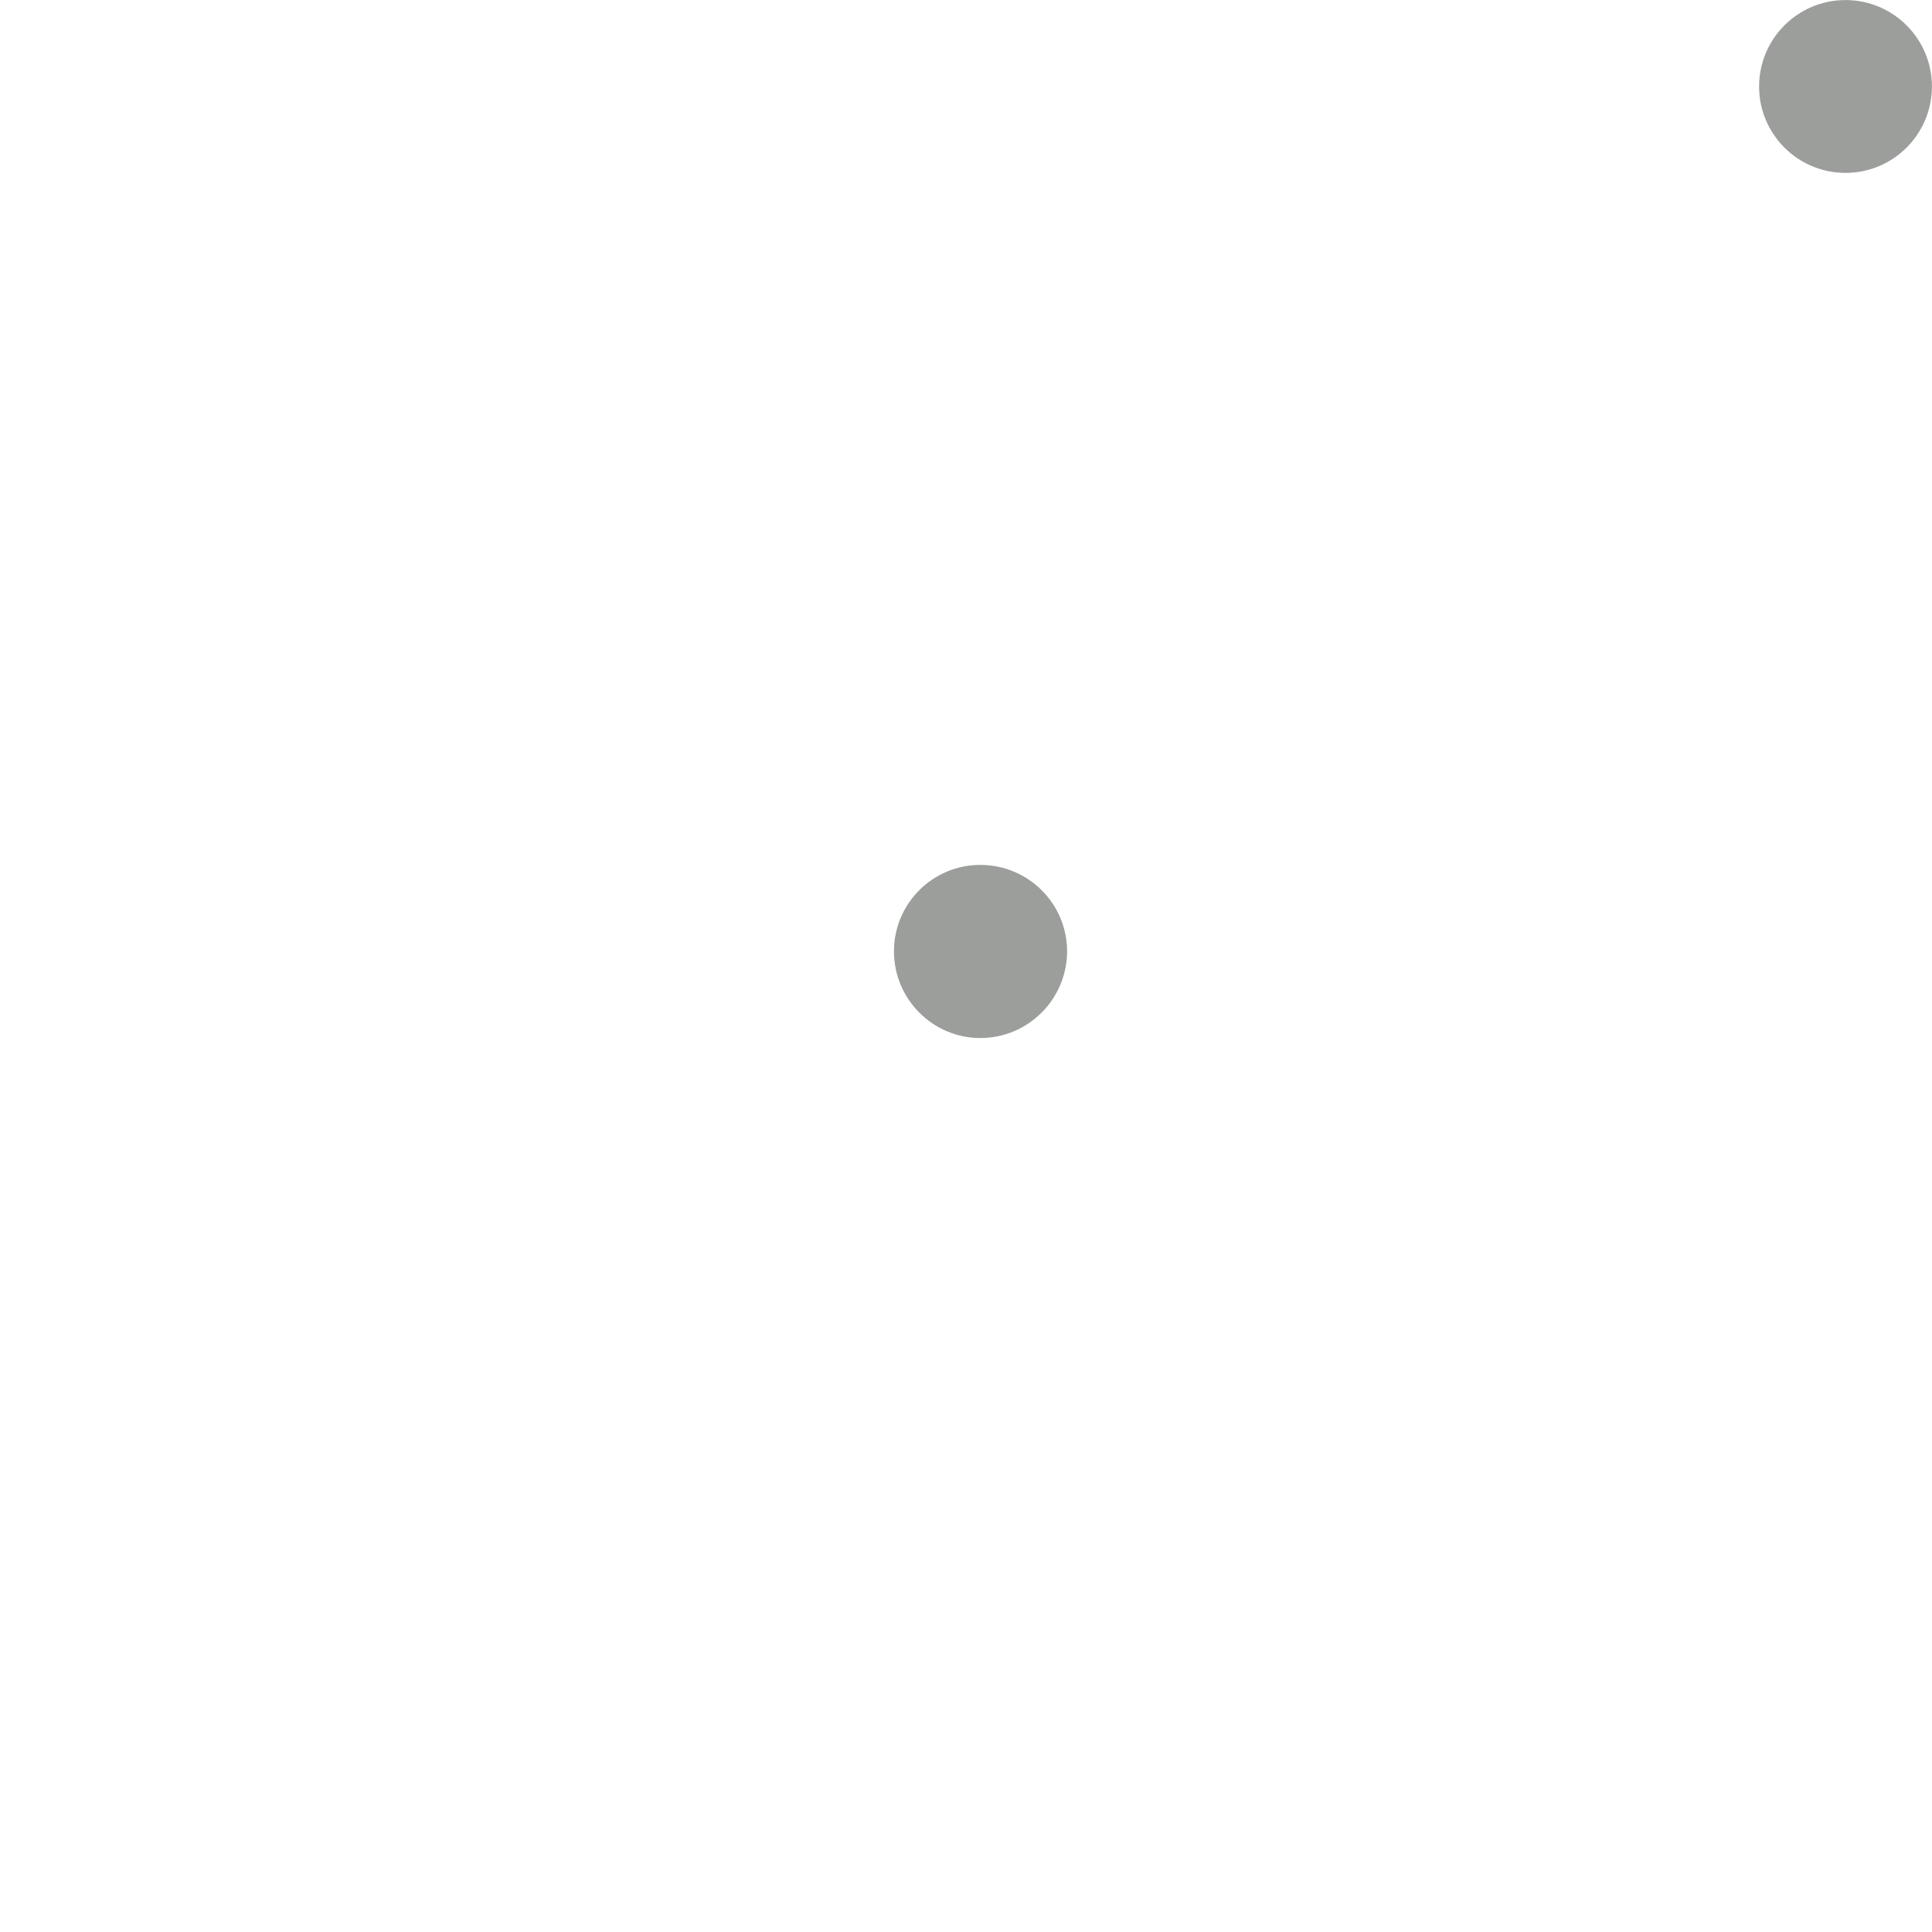
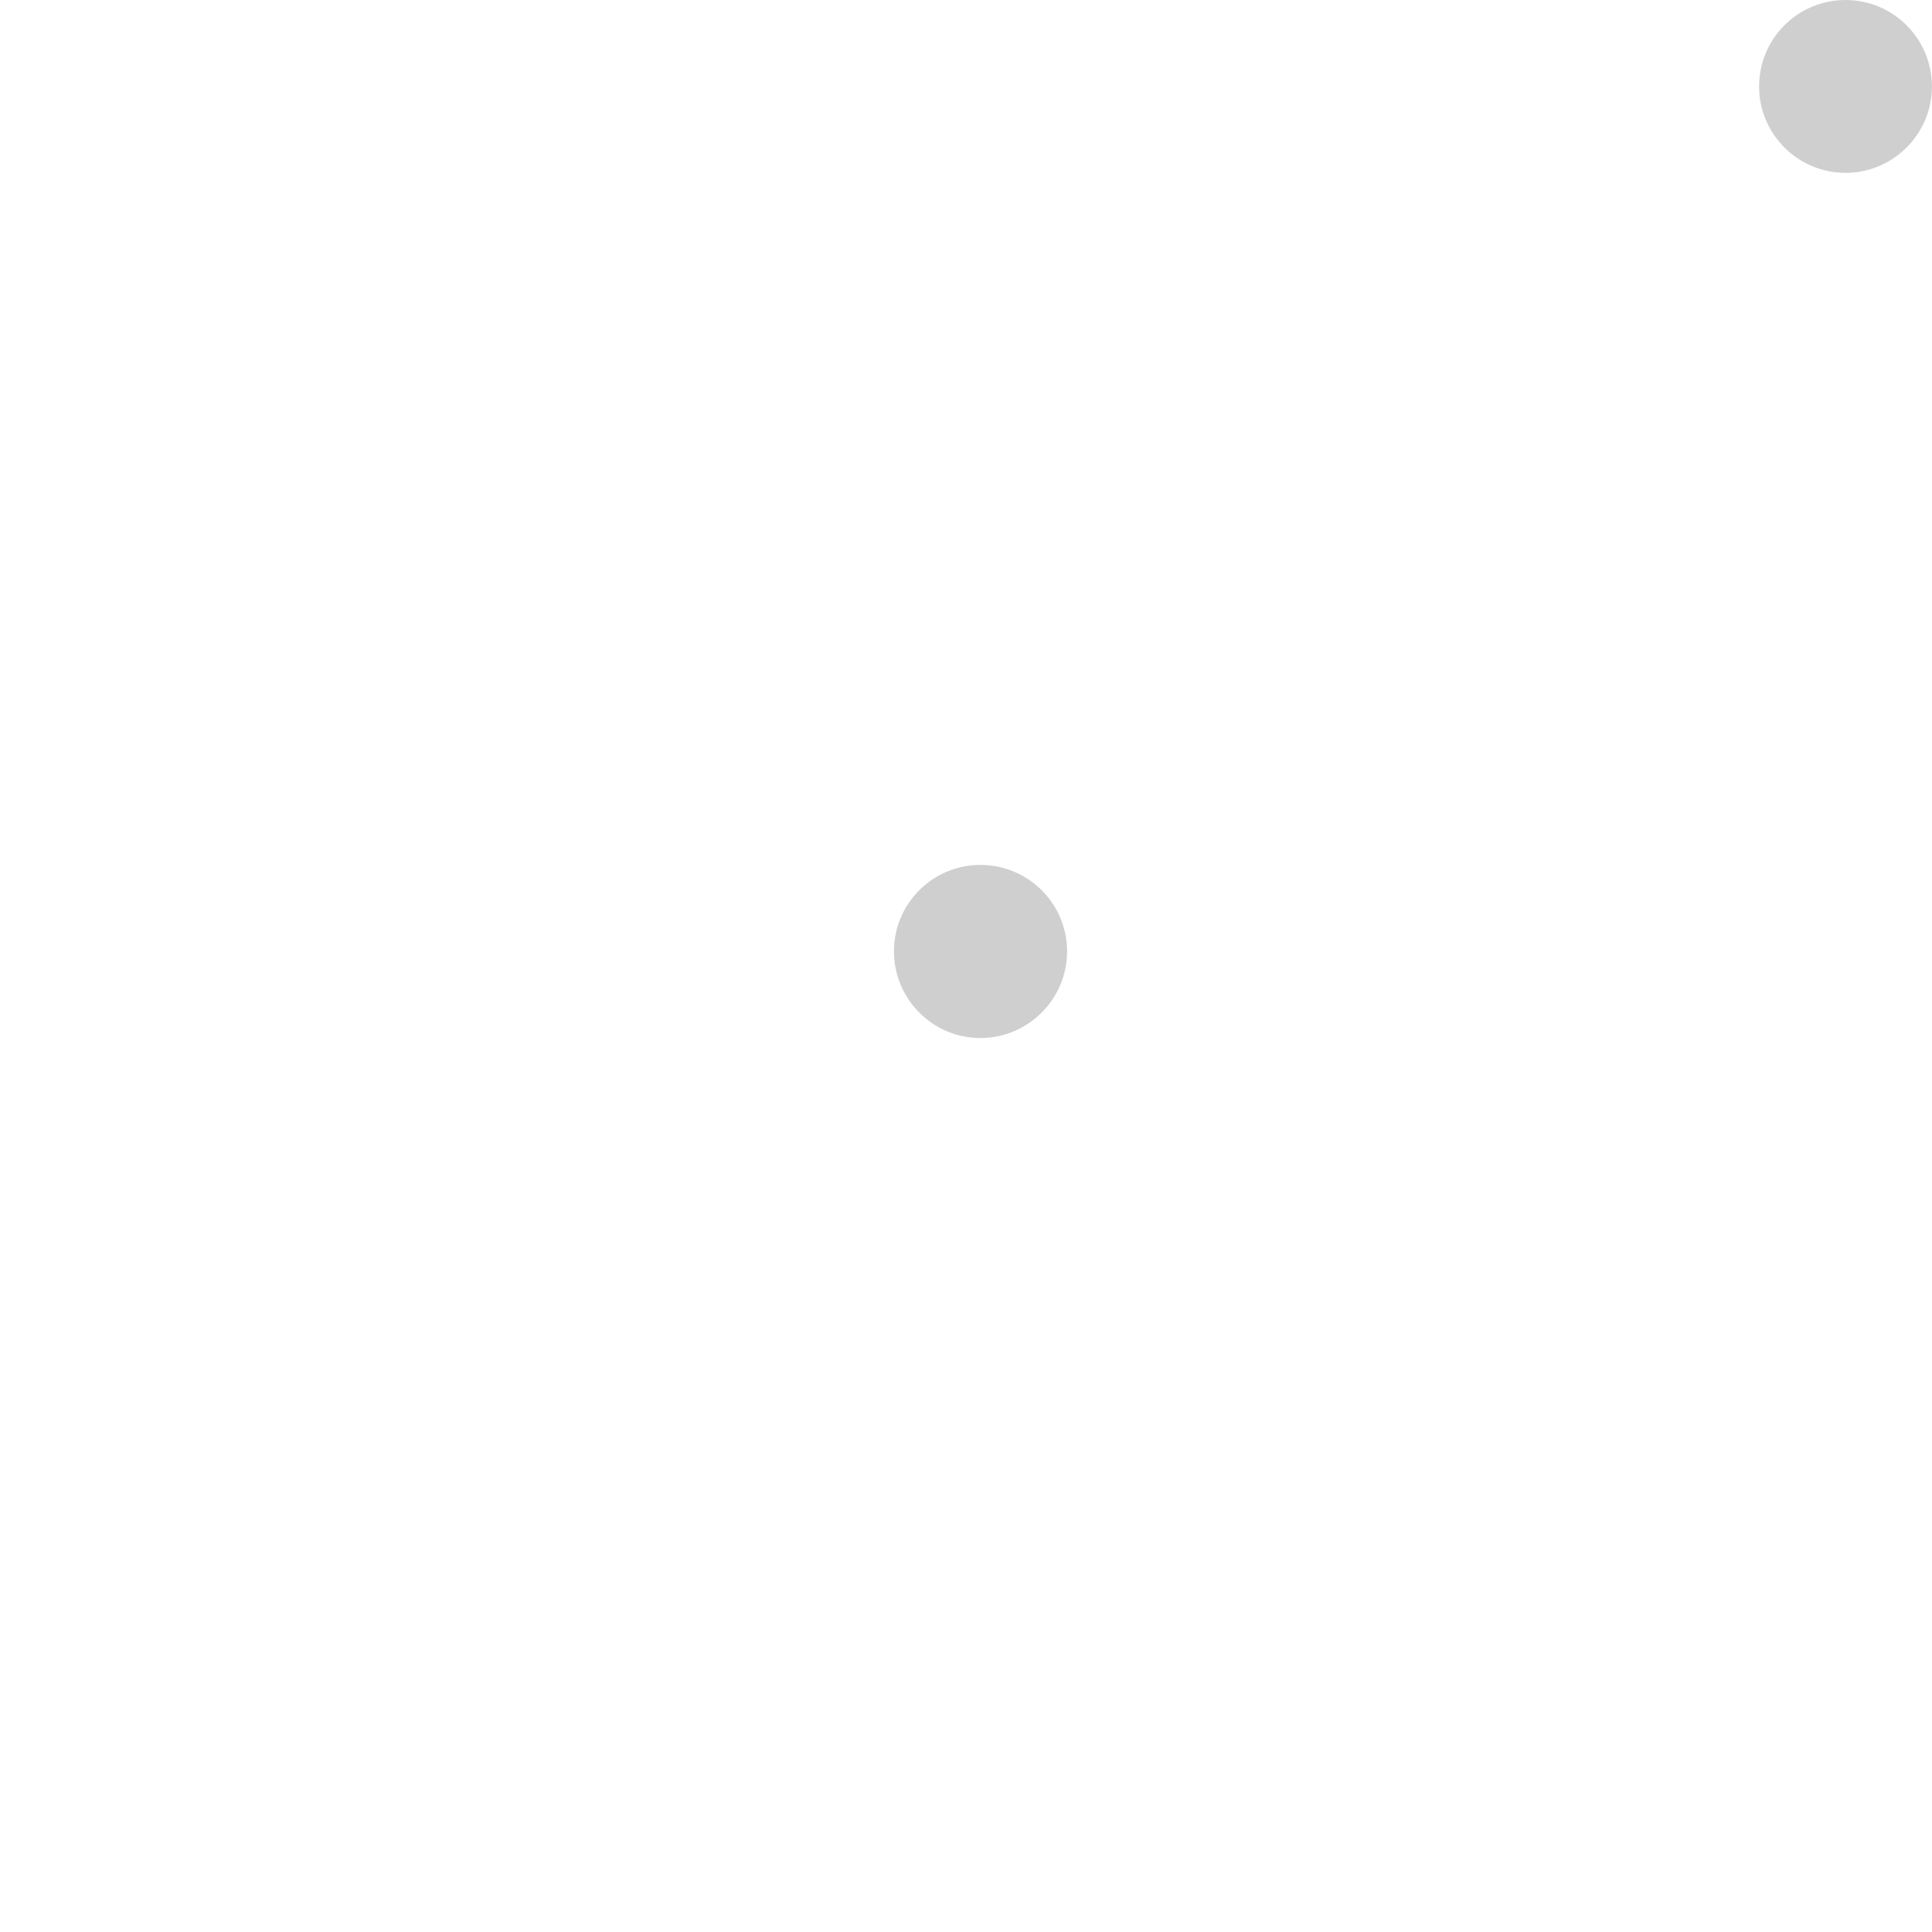
- <svg xmlns="http://www.w3.org/2000/svg" width="25.934pt" height="25.934pt" viewBox="0 0 25.934 25.934" version="1.2" id="svg1212">
-   <defs id="defs517" />
-   <path style="fill:#9c9e9c;fill-opacity:1;fill-rule:nonzero;stroke:none" d="m 13.16,13.934 c 0.641,0 1.164,-0.523 1.164,-1.164 0,-0.641 -0.523,-1.16 -1.164,-1.16 C 12.52,11.609 12,12.129 12,12.77 c 0,0.641 0.52,1.164 1.16,1.164" id="path231" />
-   <g clip-path="url(#clip13)" id="g257" style="clip-rule:nonzero" transform="translate(-41.53906,-119.6562)">
-     <path style="fill:#9c9e9c;fill-opacity:1;fill-rule:nonzero;stroke:none" d="m 66.312,121.977 c 0.641,0 1.16,-0.52 1.16,-1.16 0,-0.641 -0.52,-1.16 -1.16,-1.16 -0.641,0 -1.16,0.52 -1.16,1.16 0,0.641 0.52,1.16 1.16,1.16" id="path255" />
+ <svg xmlns="http://www.w3.org/2000/svg" width="25.934" height="25.934">
+   <g>
+     <rect fill="none" id="canvas_background" height="602" width="802" y="-1" x="-1" />
+   </g>
+   <g>
+     <path fill="#bbbbbb" fill-opacity="0.7" fill-rule="nonzero" id="path231" d="m13.16,13.934c0.641,0 1.164,-0.523 1.164,-1.164c0,-0.641 -0.523,-1.16 -1.164,-1.16c-0.641,0 -1.16,0.52 -1.16,1.16c0,0.641 0.52,1.164 1.16,1.164" />
+     <g fill-opacity="0.7" clip-rule="nonzero" id="g257" clip-path="url(#clip13)">
+       <path fill="#bbbbbb" fill-rule="nonzero" id="path255" d="m24.773,2.32c0.641,0 1.16,-0.52 1.16,-1.16c0,-0.641 -0.52,-1.16 -1.16,-1.16c-0.641,0 -1.16,0.52 -1.16,1.16c0,0.641 0.52,1.16 1.16,1.16" />
+     </g>
  </g>
</svg>
